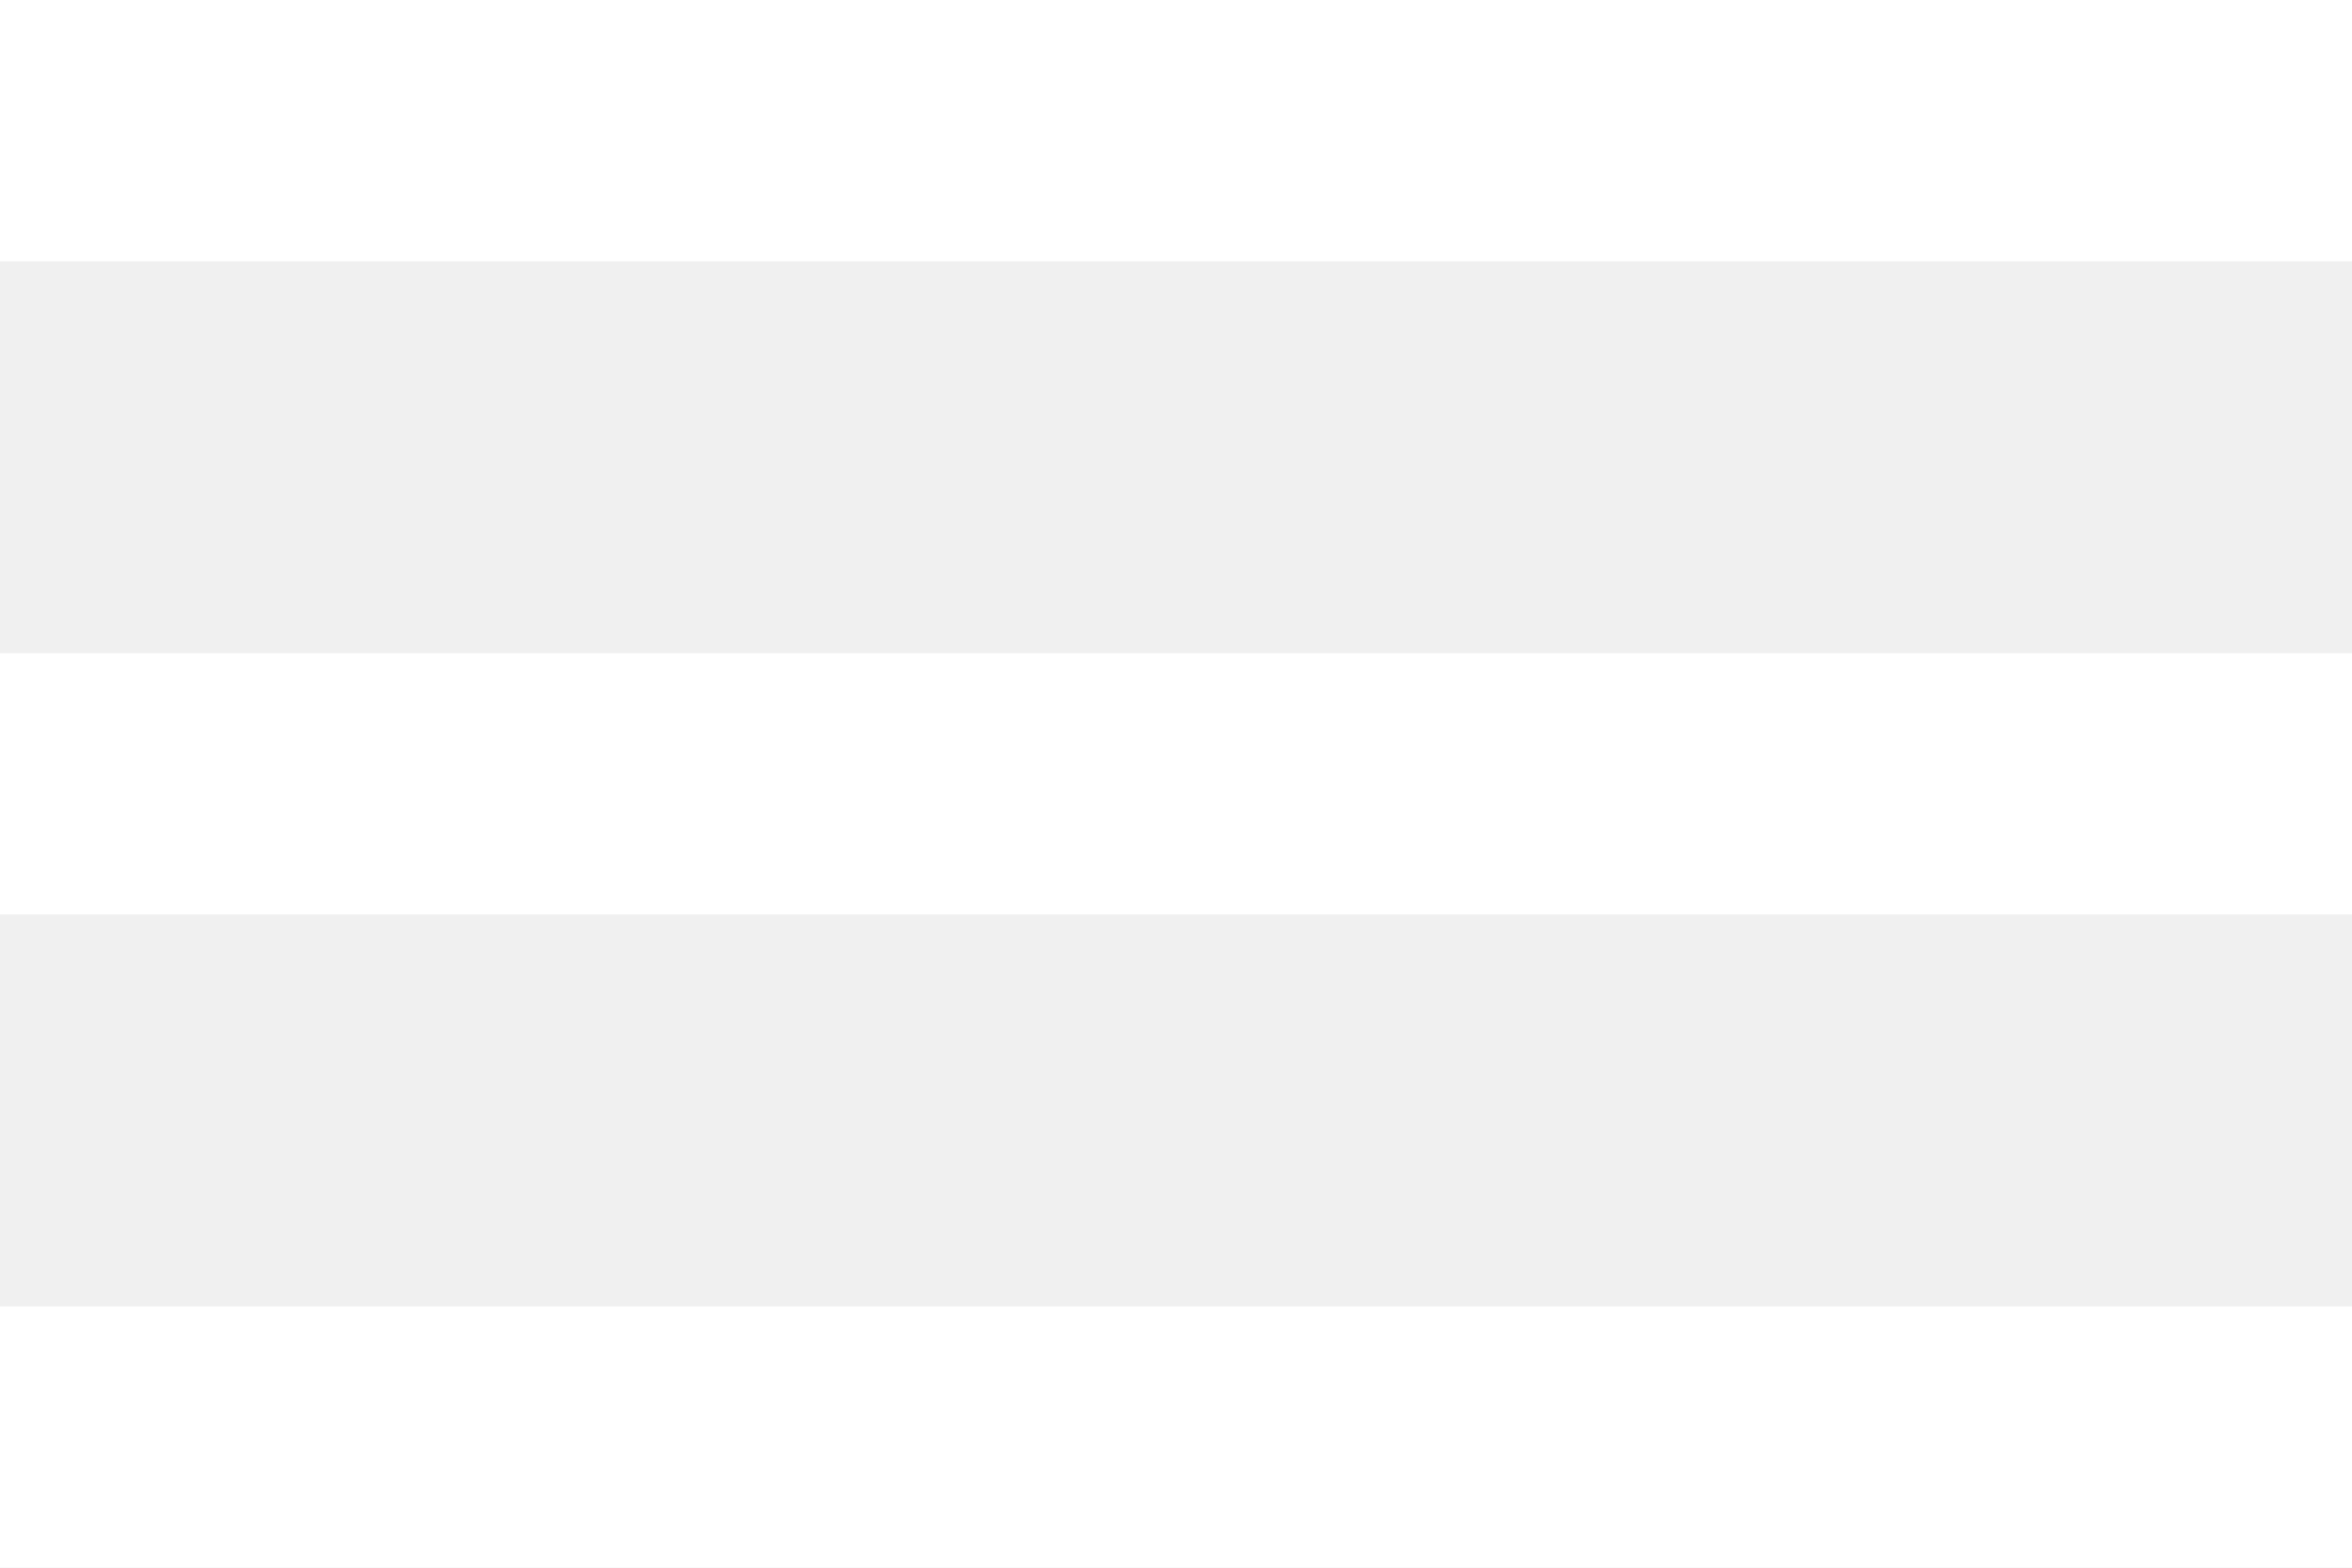
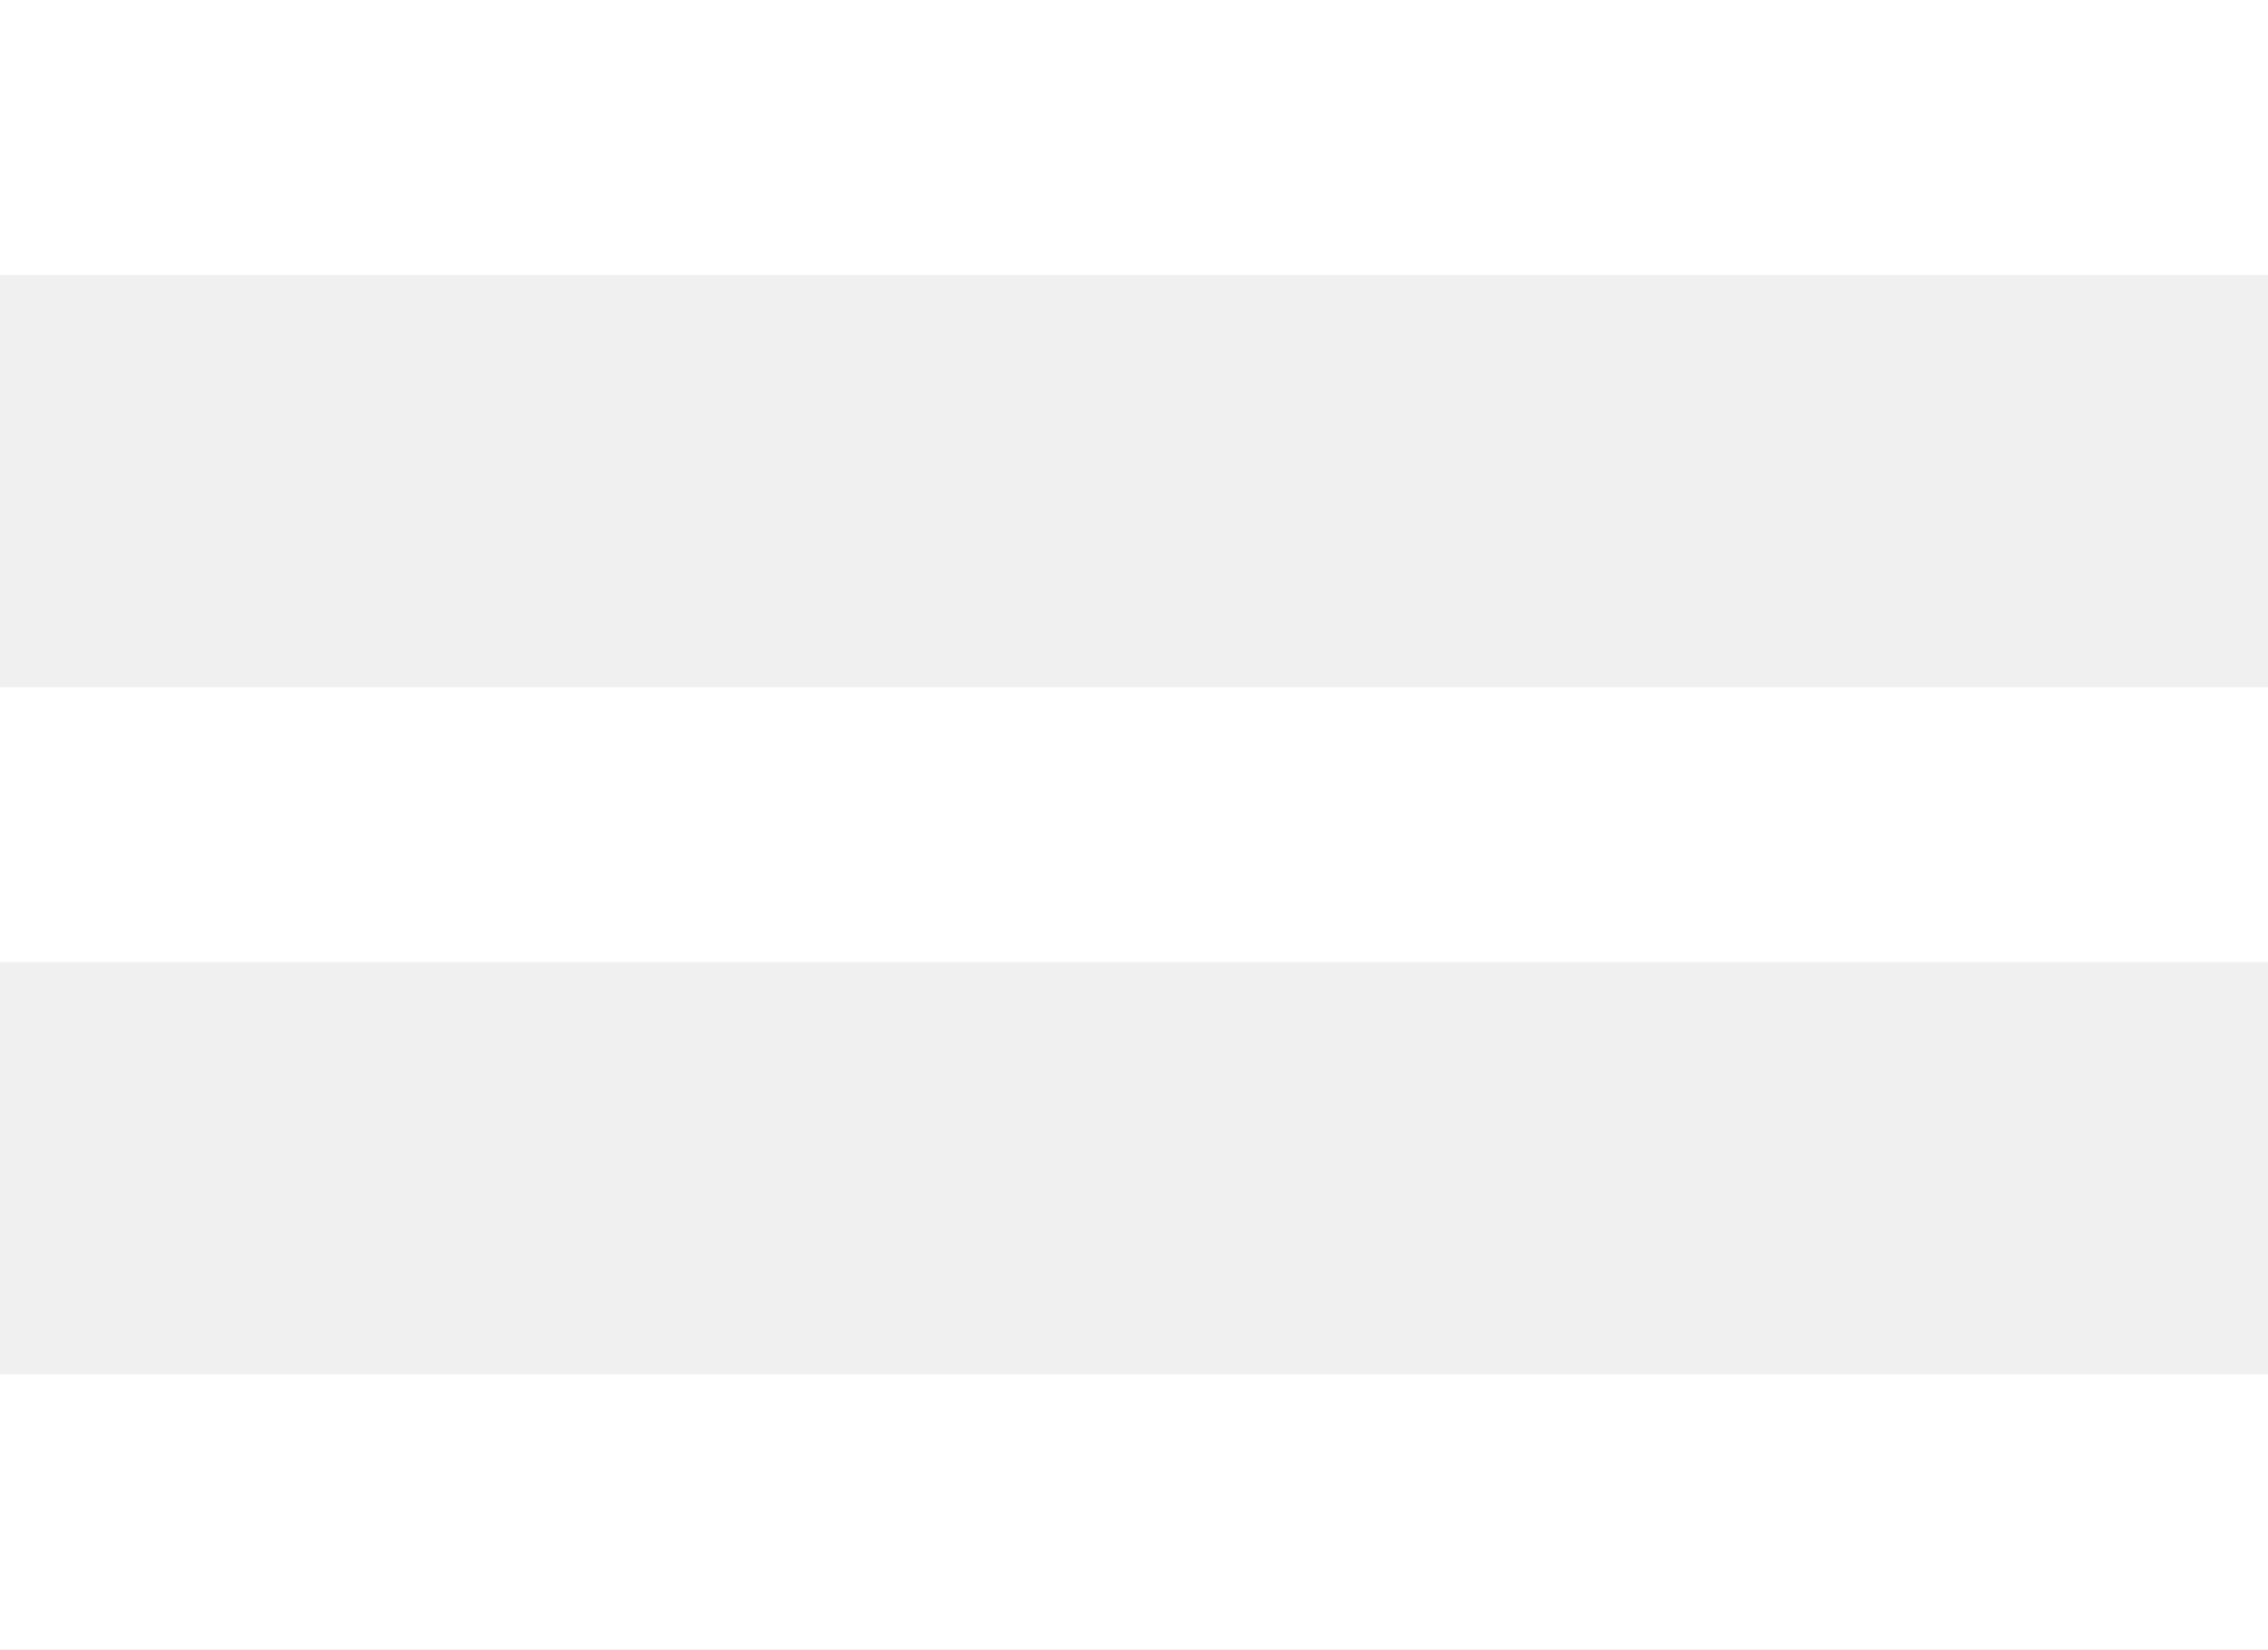
- <svg xmlns="http://www.w3.org/2000/svg" width="18" height="12" viewBox="0 0 18 12" fill="none">
-   <path fill-rule="evenodd" clip-rule="evenodd" d="M0 2V0H18V2H0ZM0 7H18V5H0V7ZM0 12H18V10H0V12Z" fill="white" />
+ <svg xmlns="http://www.w3.org/2000/svg" width="22" height="16" viewBox="0 0 22 16" fill="none">
+   <path fill-rule="evenodd" clip-rule="evenodd" d="M0 2.667V0H22V2.667H0ZM0 9.333H22V6.667H0V9.333ZM0 16H22V13.333H0V16Z" fill="white" />
</svg>
